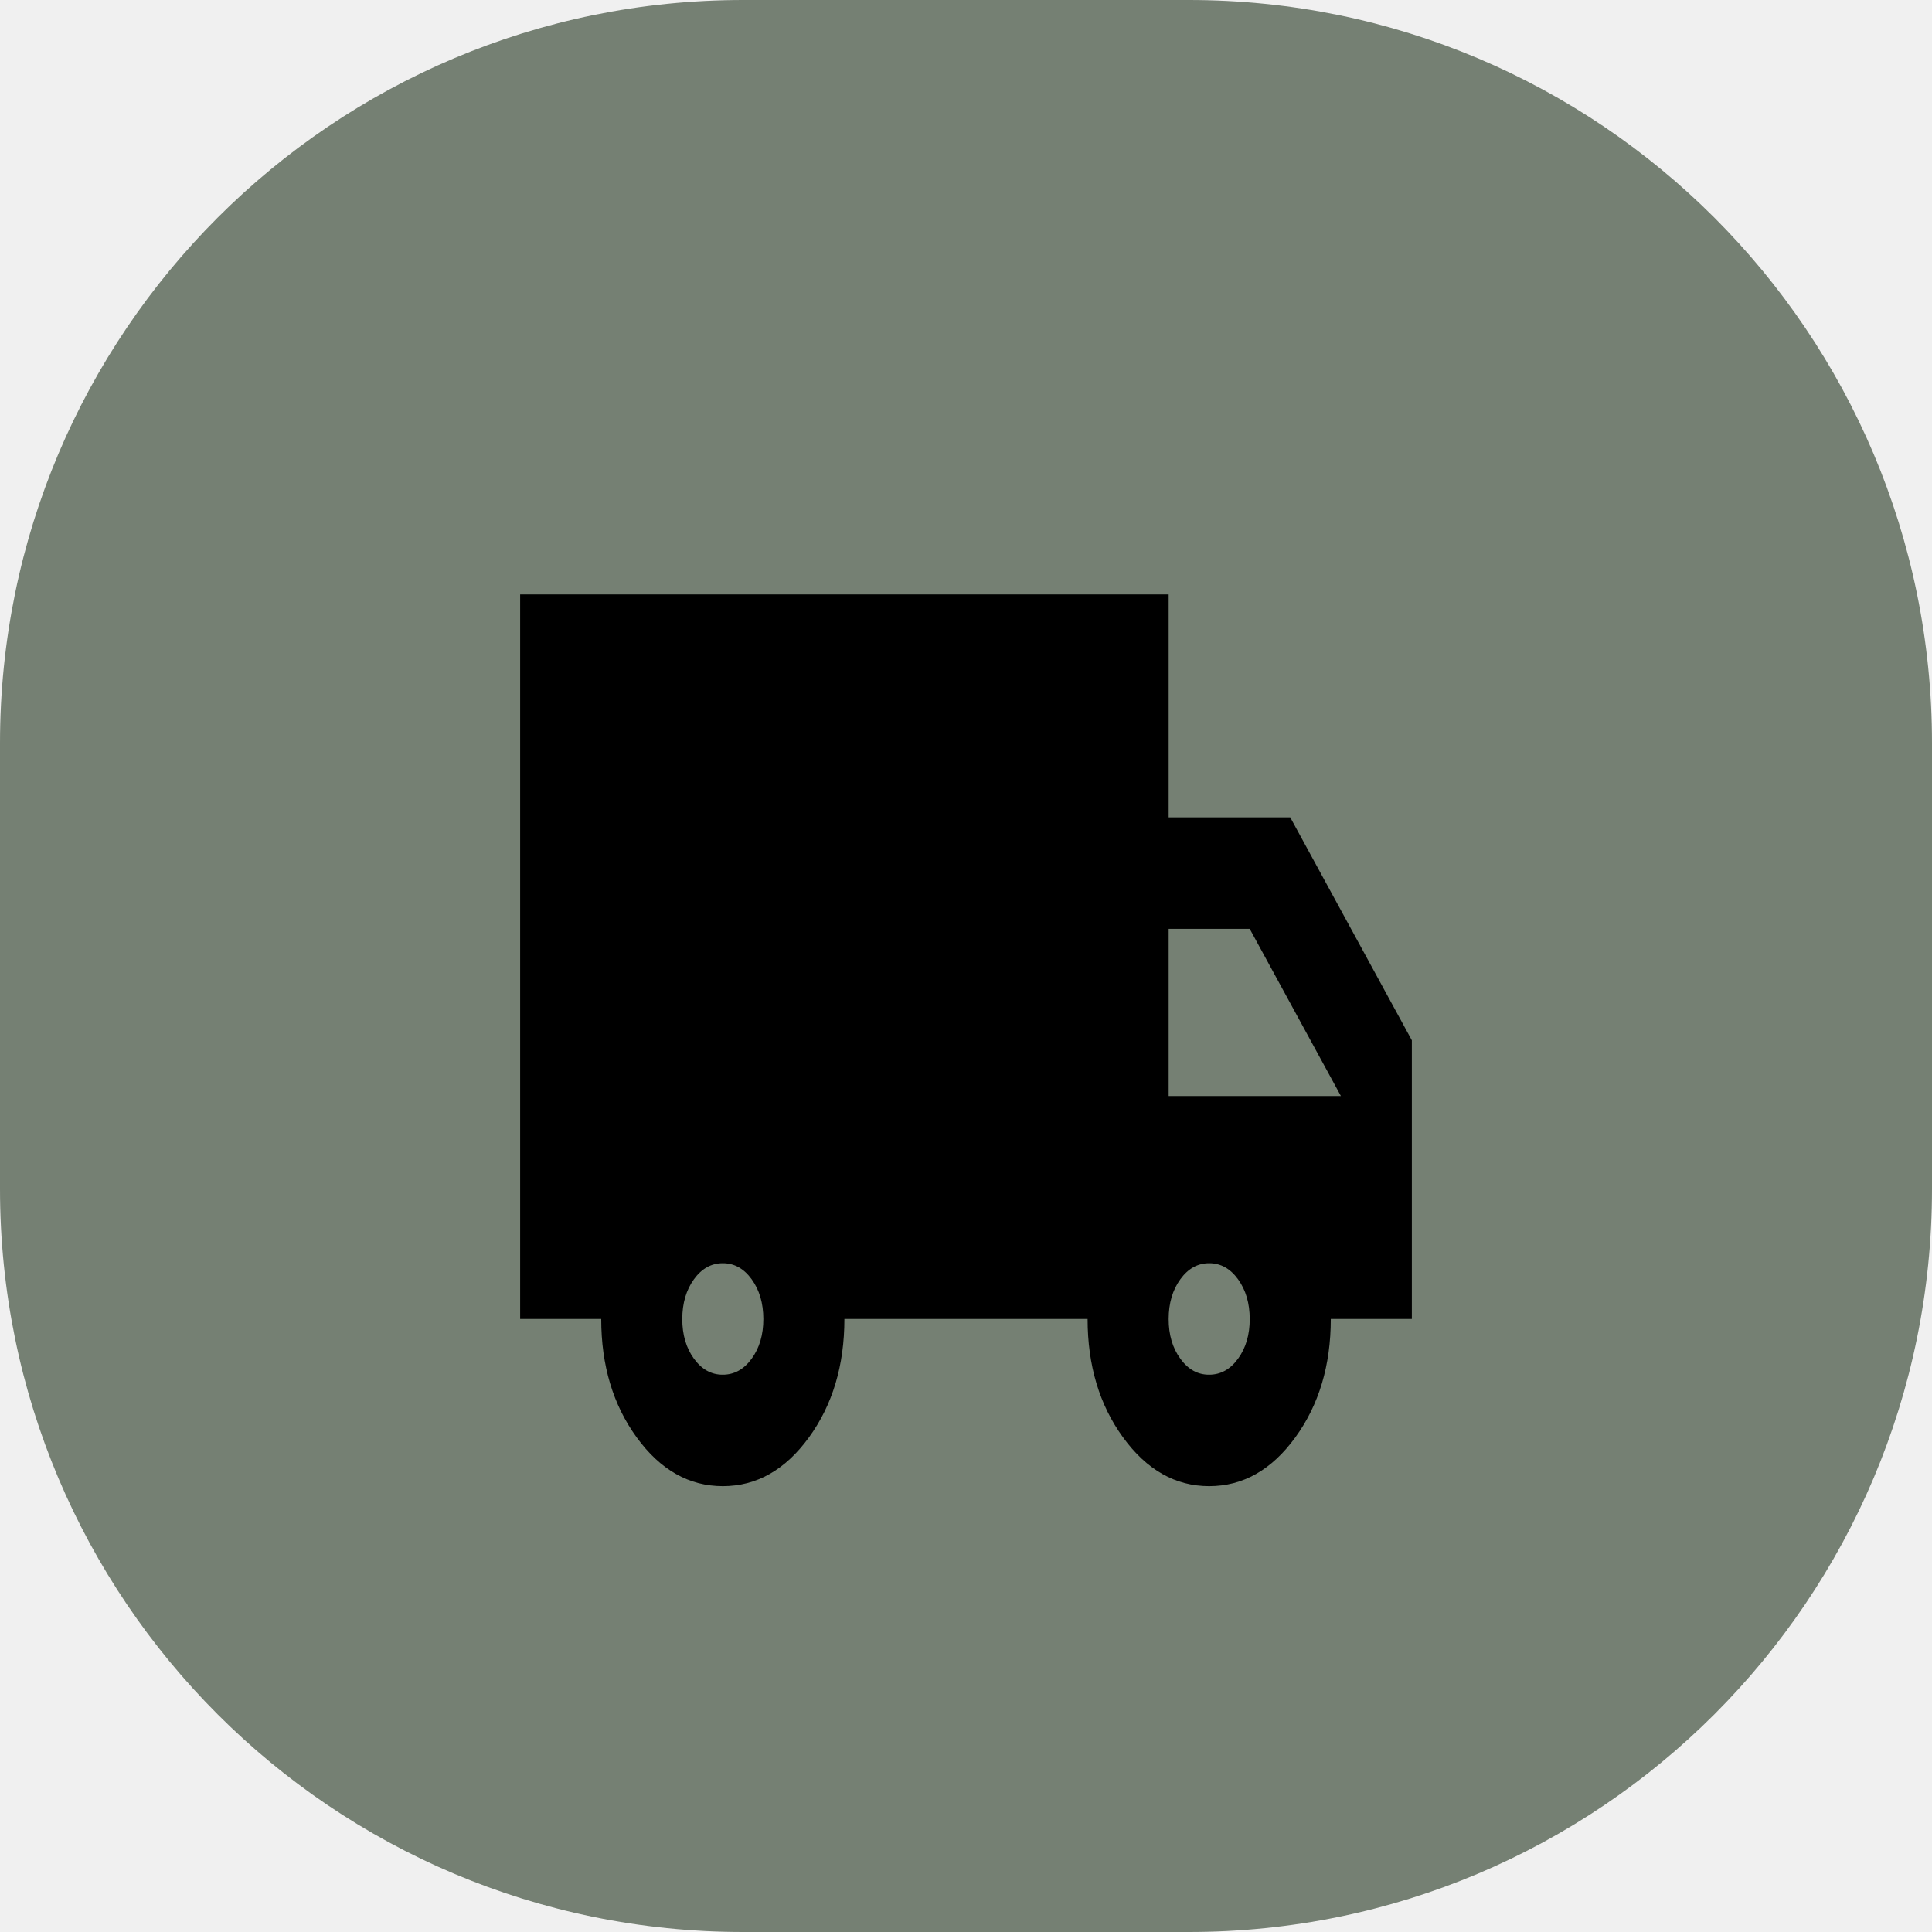
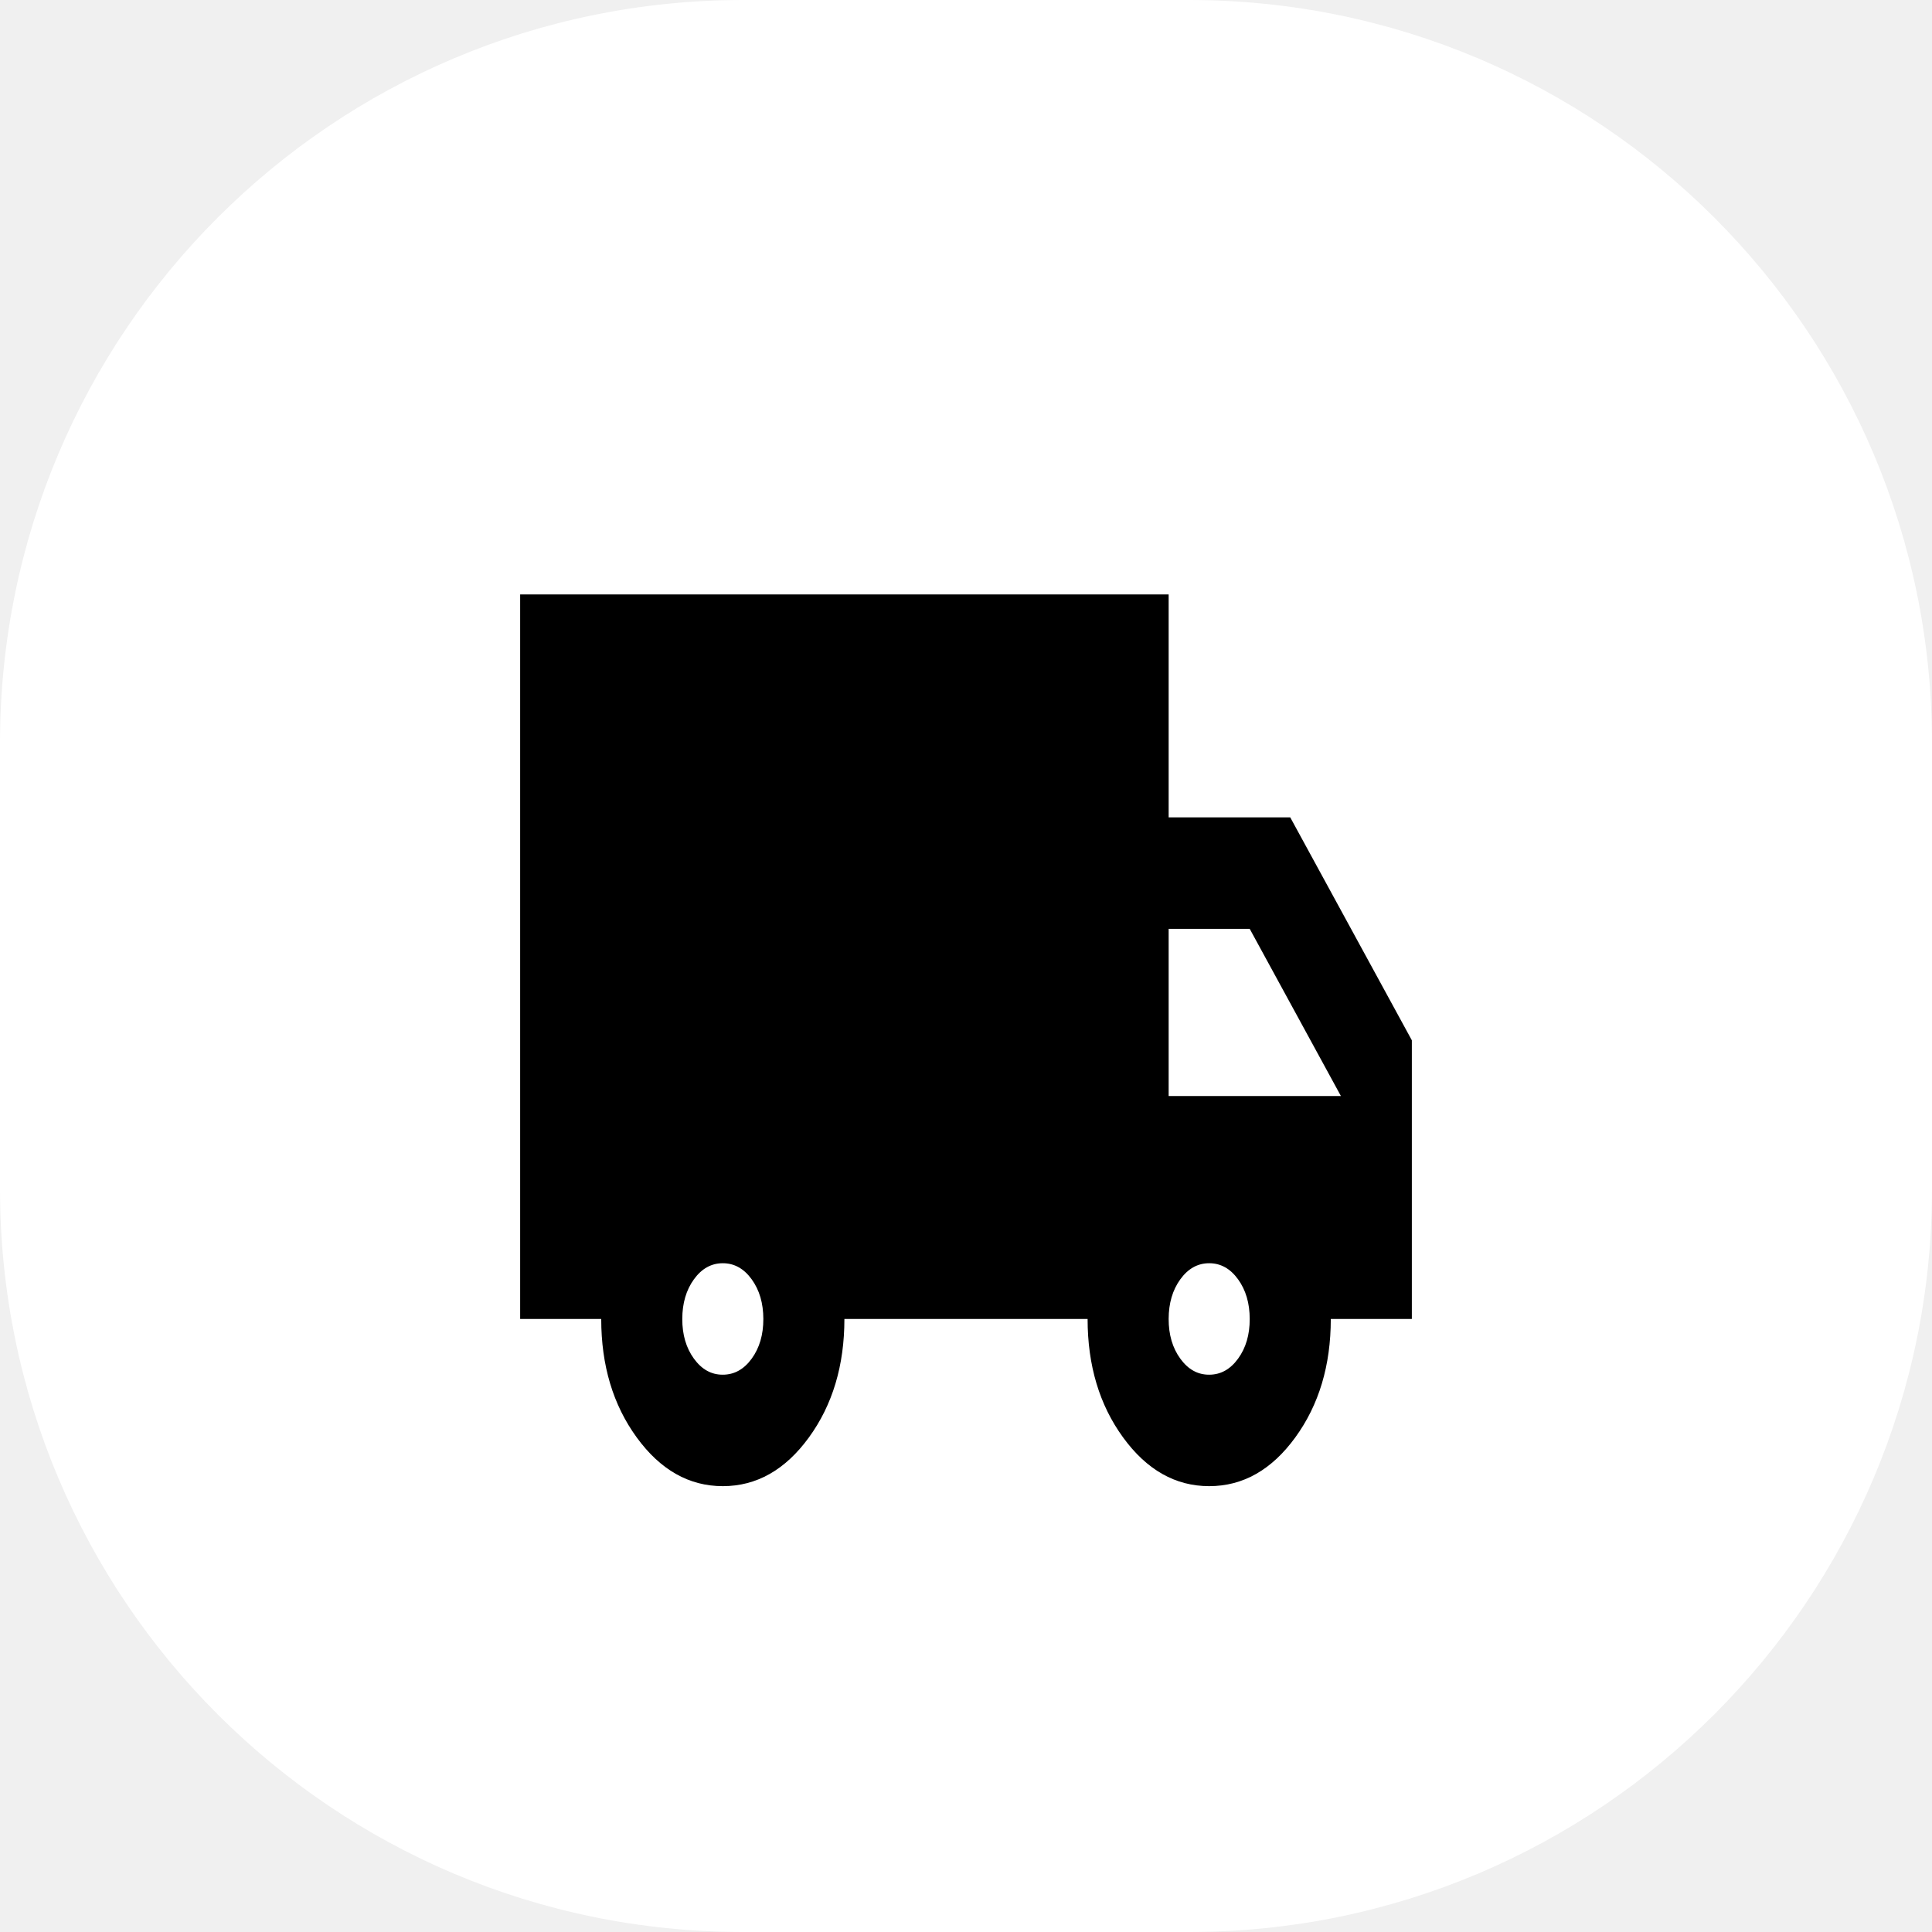
<svg xmlns="http://www.w3.org/2000/svg" width="130" height="130" viewBox="0 0 130 130" fill="none">
-   <rect width="130" height="130" rx="50" fill="#758073" />
-   <path d="M48.636 100C46.364 100 44.432 98.906 42.841 96.719C41.25 94.531 40.455 91.875 40.455 88.75H35V40H78.636V55H86.818L95 70V88.75H89.546C89.546 91.875 88.75 94.531 87.159 96.719C85.568 98.906 83.636 100 81.364 100C79.091 100 77.159 98.906 75.568 96.719C73.977 94.531 73.182 91.875 73.182 88.75H56.818C56.818 91.875 56.023 94.531 54.432 96.719C52.841 98.906 50.909 100 48.636 100ZM48.636 92.5C49.409 92.5 50.057 92.14 50.581 91.42C51.105 90.7 51.365 89.81 51.364 88.75C51.362 87.69 51.1 86.8 50.578 86.08C50.056 85.36 49.409 85 48.636 85C47.864 85 47.216 85.36 46.694 86.08C46.173 86.8 45.911 87.69 45.909 88.75C45.907 89.81 46.169 90.701 46.694 91.424C47.22 92.146 47.867 92.505 48.636 92.5ZM81.364 92.5C82.136 92.5 82.784 92.14 83.308 91.42C83.832 90.7 84.093 89.81 84.091 88.75C84.089 87.69 83.827 86.8 83.305 86.08C82.784 85.36 82.136 85 81.364 85C80.591 85 79.944 85.36 79.422 86.08C78.9 86.8 78.638 87.69 78.636 88.75C78.635 89.81 78.896 90.701 79.422 91.424C79.947 92.146 80.594 92.505 81.364 92.5ZM78.636 73.75H90.227L84.091 62.5H78.636V73.75Z" fill="black" />
+   <rect width="130" height="130" rx="50" fill="#FFF" />
+   <path d="M48.636 100C46.364 100 44.432 98.906 42.841 96.719C41.25 94.531 40.455 91.875 40.455 88.75H35V40H78.636V55H86.818L95 70V88.75H89.546C89.546 91.875 88.75 94.531 87.159 96.719C85.568 98.906 83.636 100 81.364 100C79.091 100 77.159 98.906 75.568 96.719C73.977 94.531 73.182 91.875 73.182 88.75H56.818C56.818 91.875 56.023 94.531 54.432 96.719C52.841 98.906 50.909 100 48.636 100ZM48.636 92.5C49.409 92.5 50.057 92.14 50.581 91.42C51.105 90.7 51.365 89.81 51.364 88.75C51.362 87.69 51.1 86.8 50.578 86.08C50.056 85.36 49.409 85 48.636 85C47.864 85 47.216 85.36 46.694 86.08C46.173 86.8 45.911 87.69 45.909 88.75C45.907 89.81 46.169 90.701 46.694 91.424C47.22 92.146 47.867 92.505 48.636 92.5ZM81.364 92.5C82.136 92.5 82.784 92.14 83.308 91.42C83.832 90.7 84.093 89.81 84.091 88.75C84.089 87.69 83.827 86.8 83.305 86.08C82.784 85.36 82.136 85 81.364 85C80.591 85 79.944 85.36 79.422 86.08C78.9 86.8 78.638 87.69 78.636 88.75C78.635 89.81 78.896 90.701 79.422 91.424C79.947 92.146 80.594 92.505 81.364 92.5ZM78.636 73.75H90.227L84.091 62.5H78.636V73.75Z" fill="#000" />
</svg>
